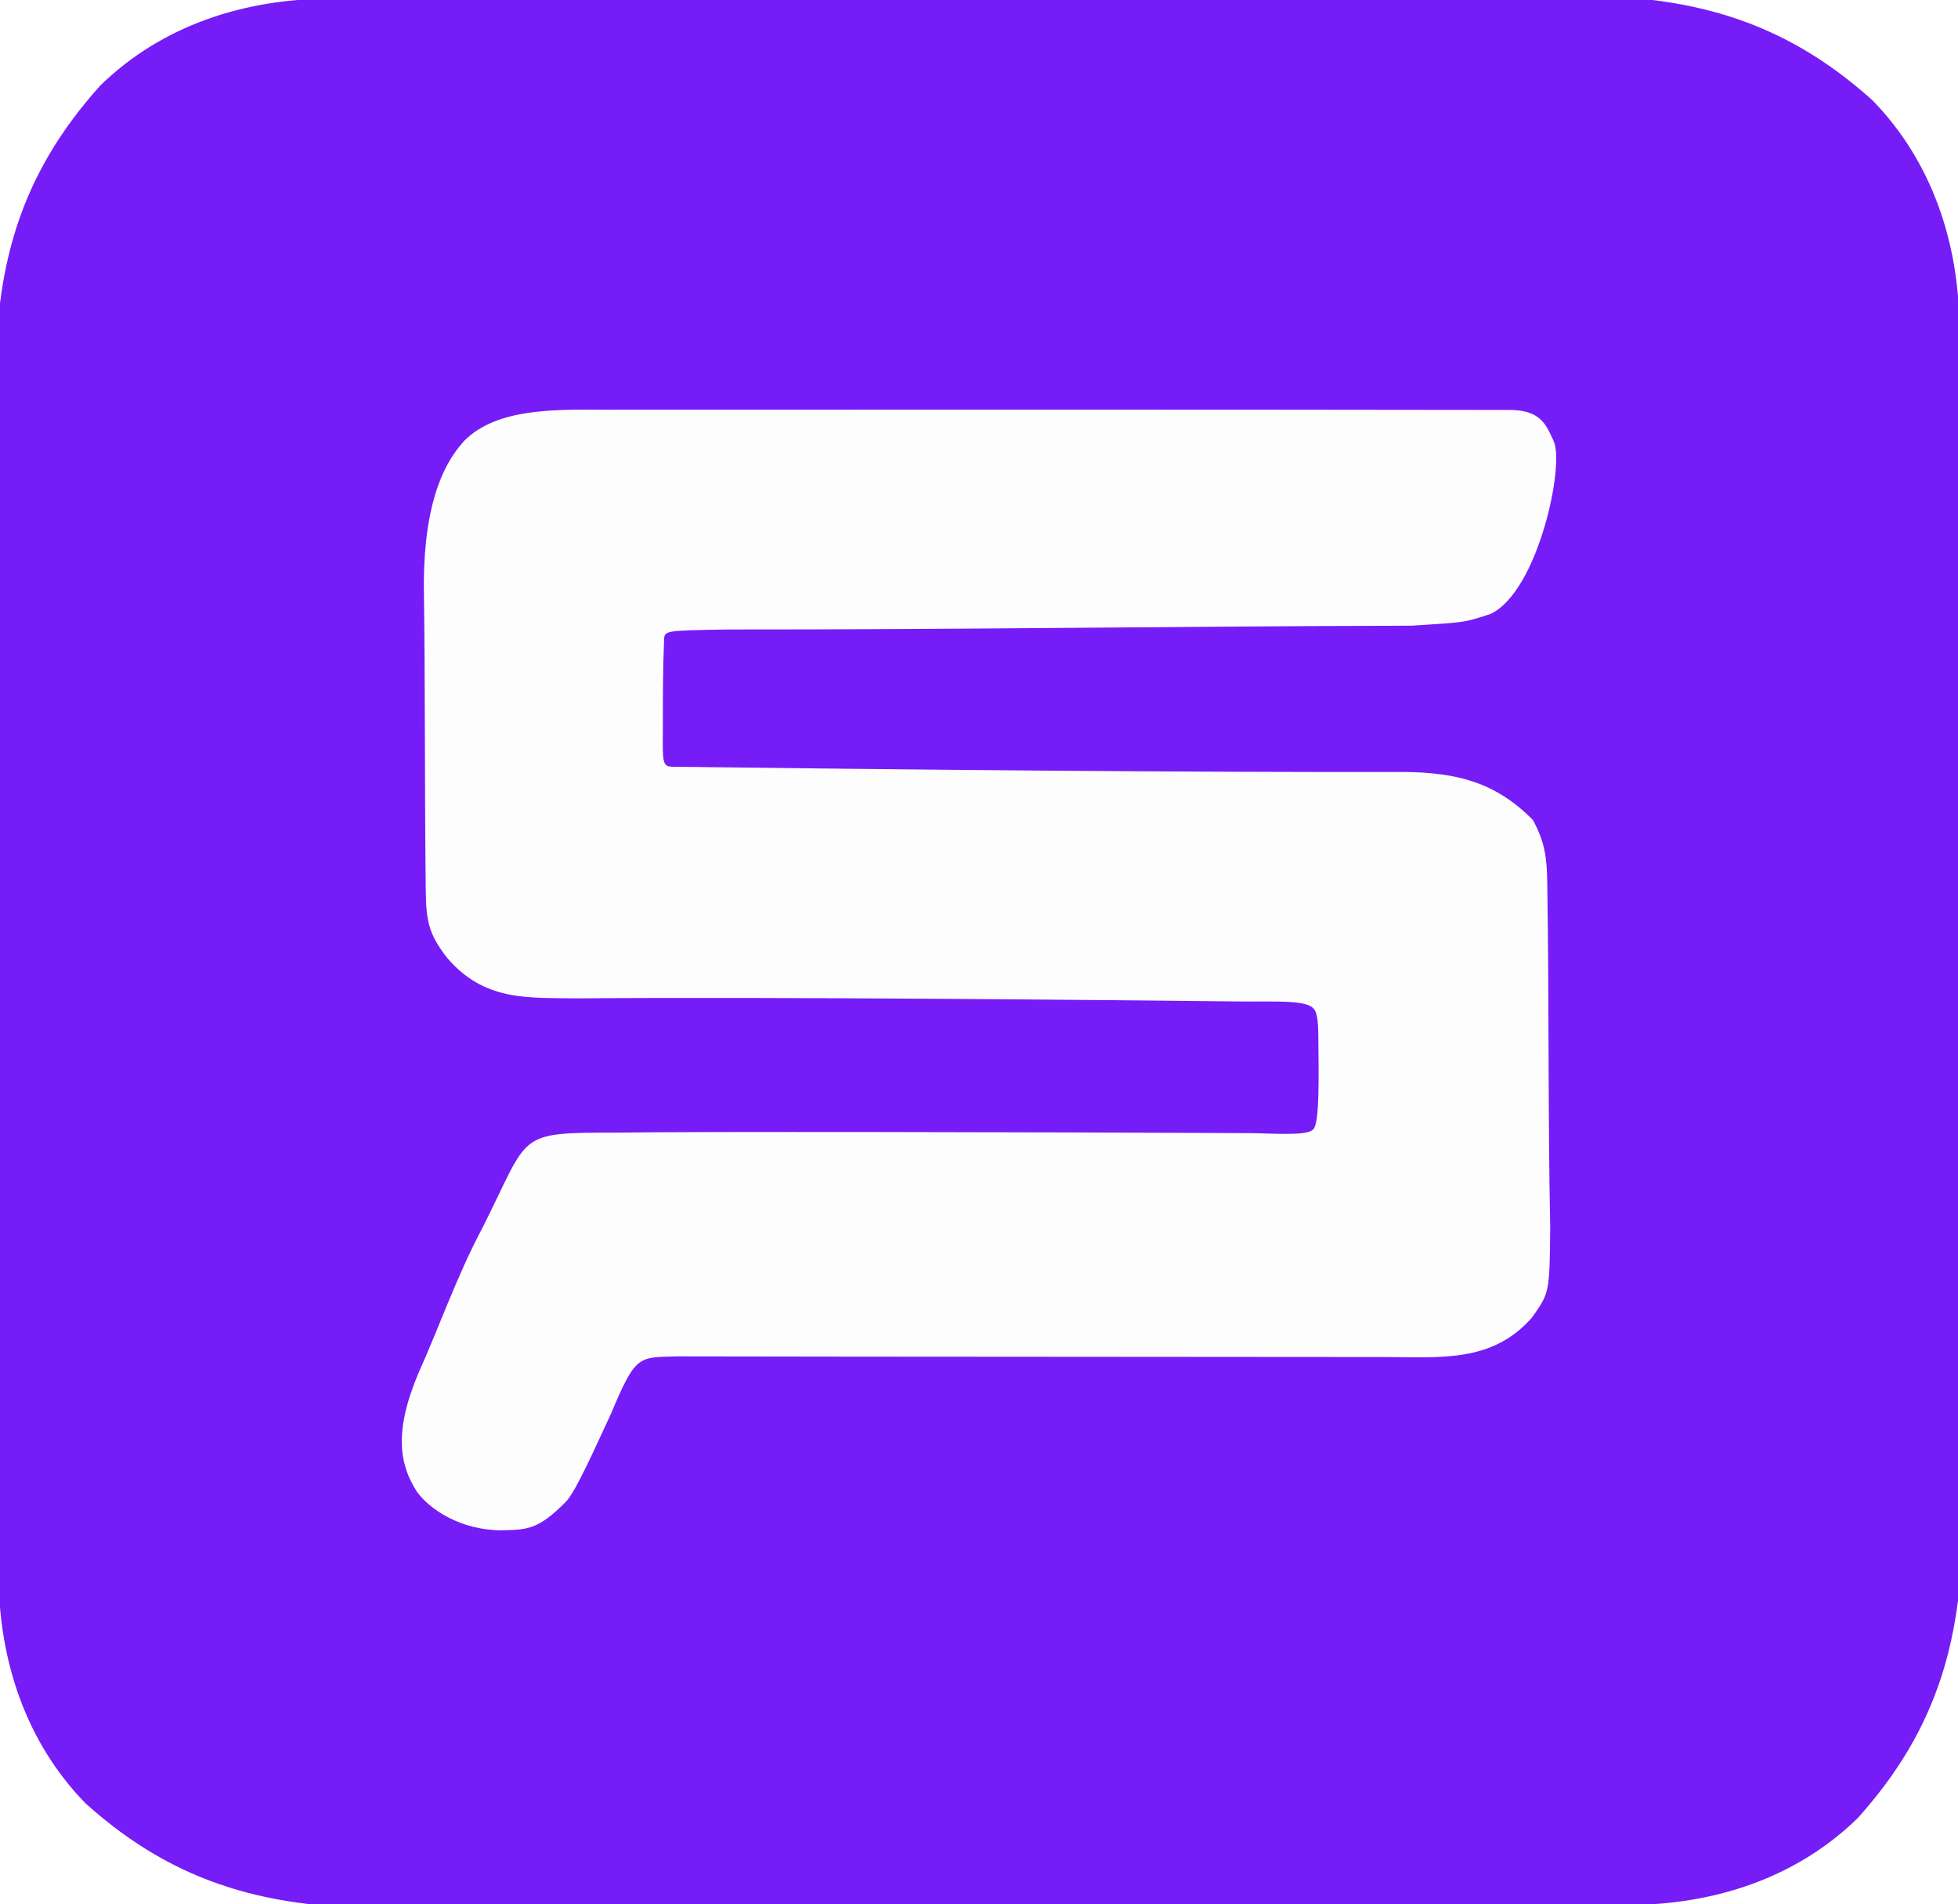
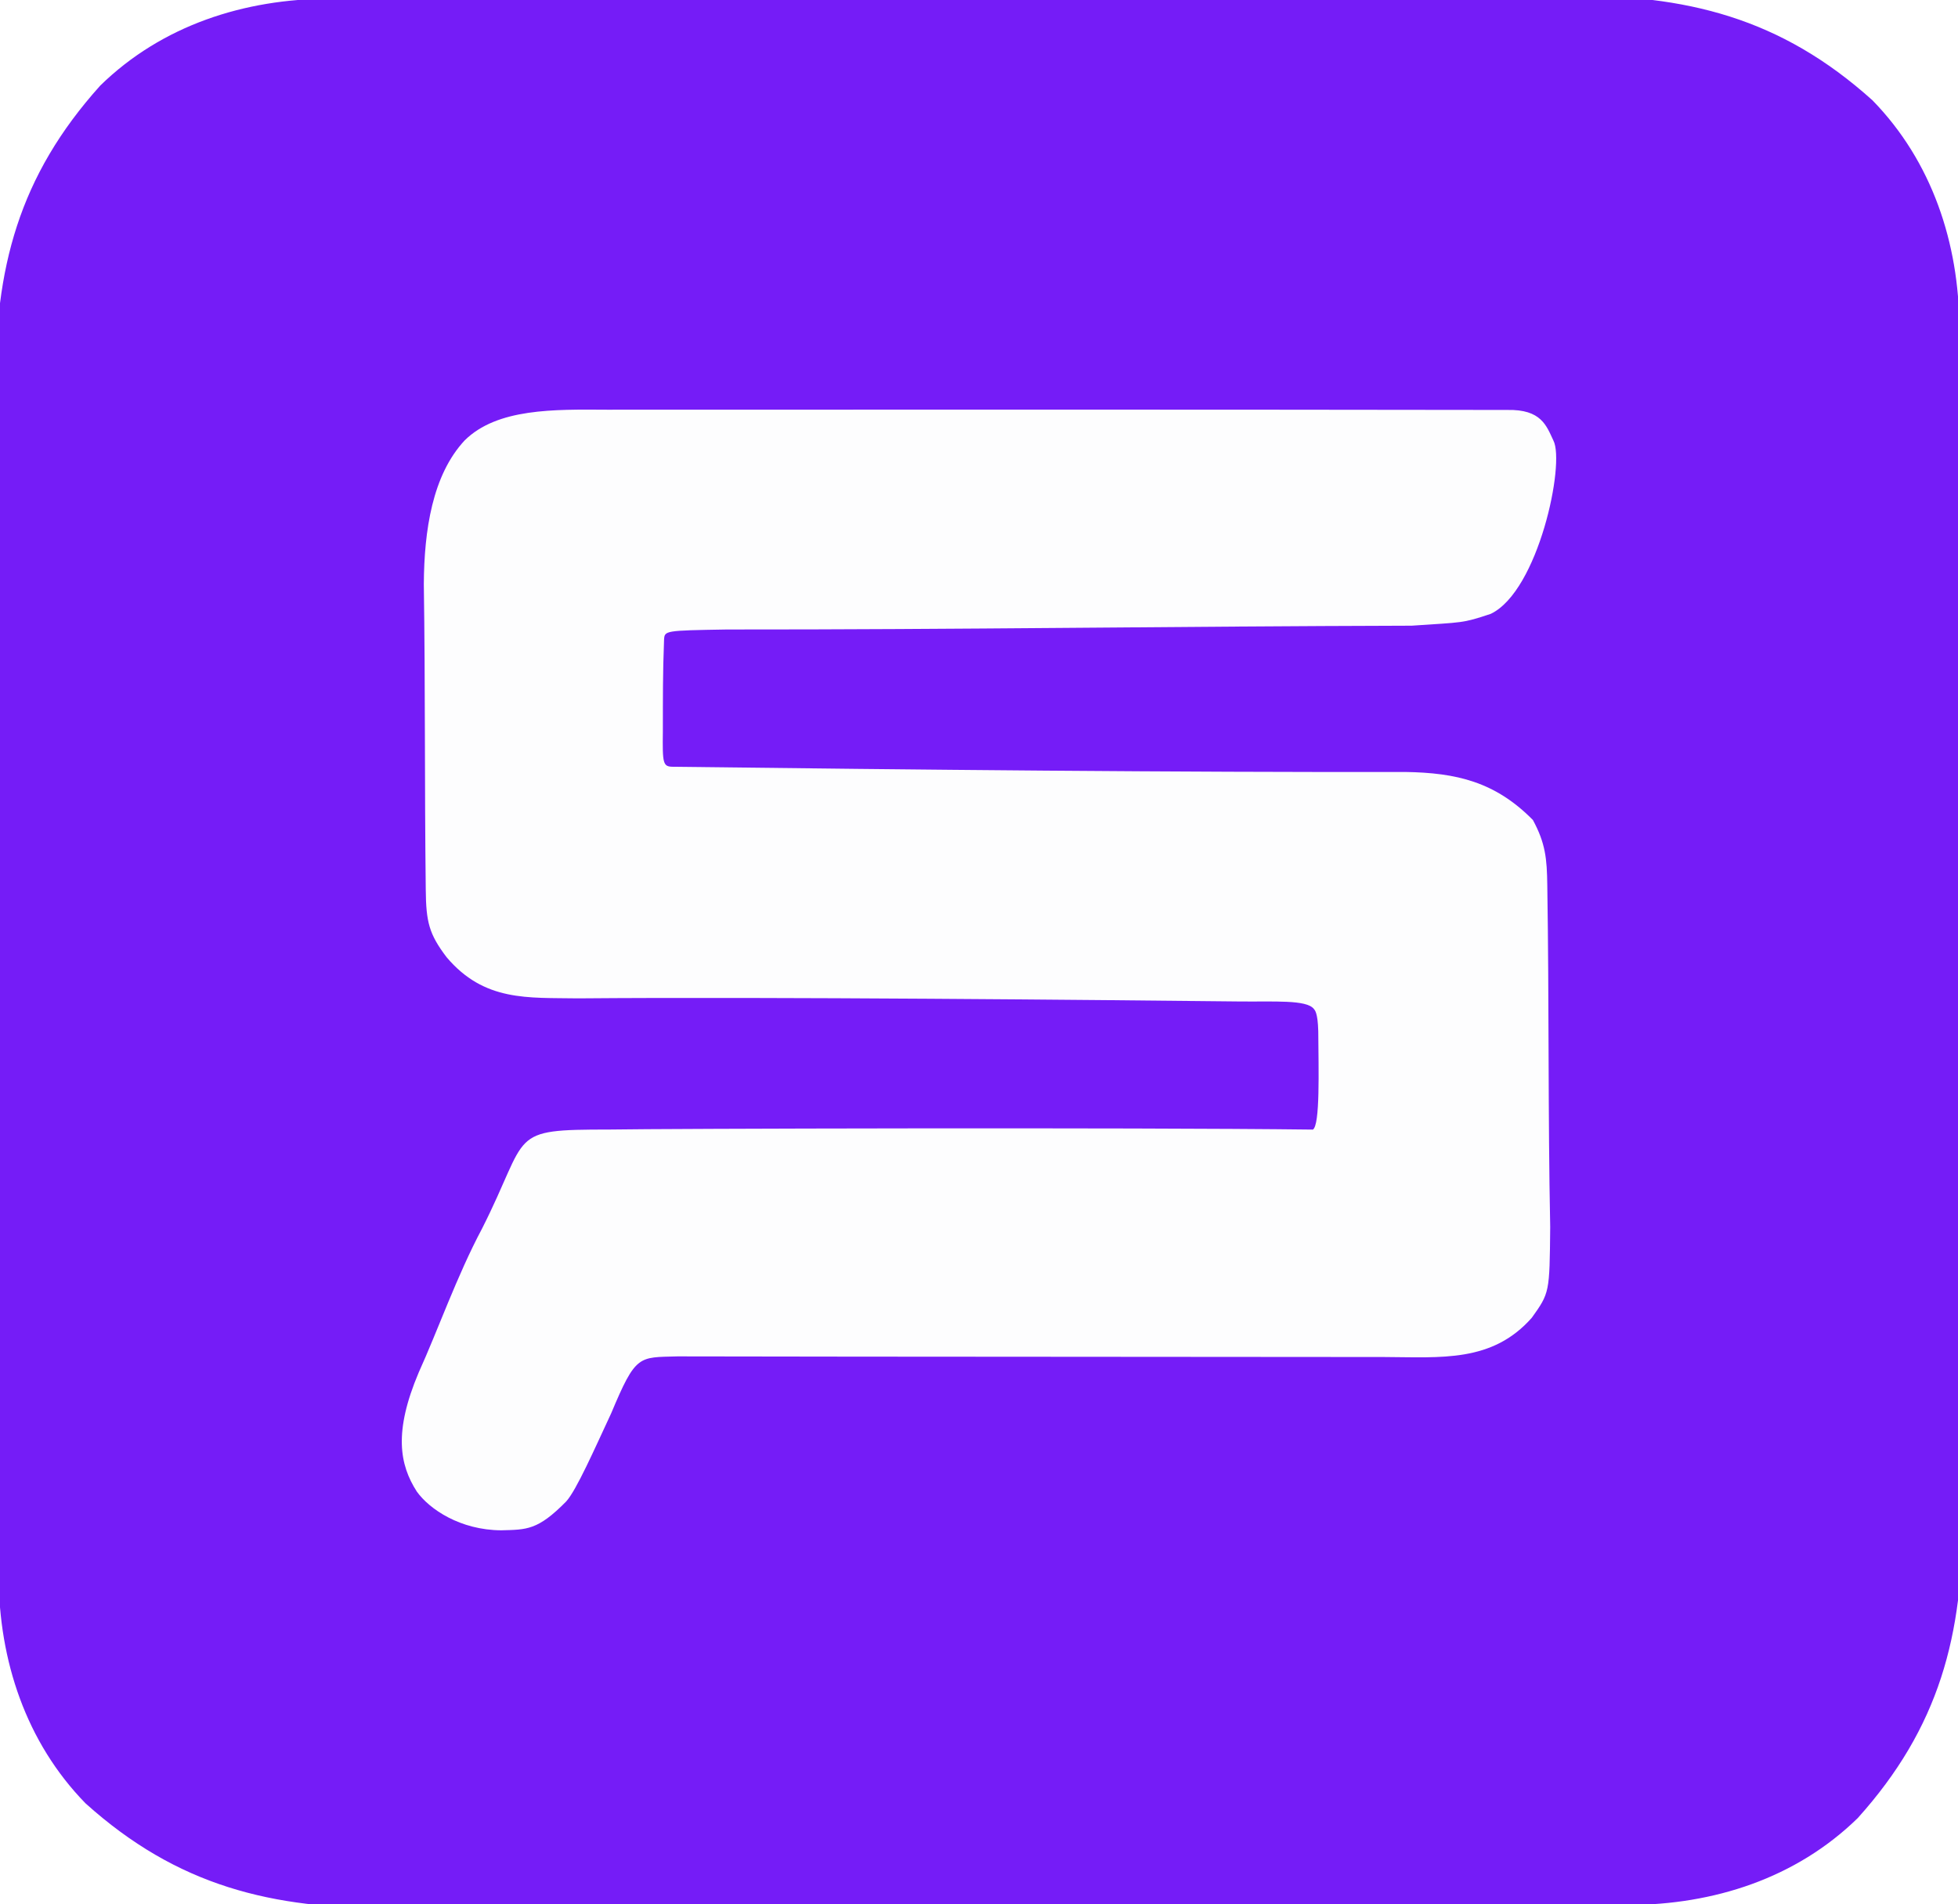
<svg xmlns="http://www.w3.org/2000/svg" version="1.1" width="216" height="210" id="svg8">
  <defs id="defs12" />
  <path d="m 0,0 c 45.811,-0.358 94.924,0.006 136.343,-0.343 13.373,-0.118 23.763,2.444 33.89,11.553 6.587,6.747 9.548,15.788 9.585,25.039 0.334,44.323 -0.068,87.855 0.343,131.035 0.121,13.259 -2.567,23.435 -11.553,33.426 -6.834,6.671 -15.916,9.549 -25.267,9.585 -46.118,0.334 -91.413,-0.067 -136.343,0.343 -13.373,0.118 -23.763,-2.444 -33.89,-11.553 -6.587,-6.747 -9.548,-15.787 -9.585,-25.039 -0.334,-44.323 0.068,-87.855 -0.343,-131.035 -0.121,-13.259 2.567,-23.435 11.553,-33.426 C -18.433,2.913 -9.351,0.035 0,0 Z" fill="#751cf7" transform="translate(36.32936,-0.147171)" id="path2" />
-   <path d="m 66.966,45.196 c 33.488,-0.017 66.115,-0.02 99.313,0.027 3.754,-0.079 4.316,1.737 5.089,3.378 1.302,2.531 -1.654,16.591 -6.907,19.113 -3.184,1.069 -3.06,0.92 -8.726,1.308 -26.24,0.069 -50.077,0.436 -75.56,0.42 -6.864,0.114 -6.862,0.119 -6.918,1.143 -0.147,3.645 -0.125,6.486 -0.133,10.094 -0.044,3.572 -0.003,3.901 1.133,3.906 26.527,0.324 55.885,0.621 80.743,0.574 5.692,0.085 9.949,1.088 14.104,5.297 1.389,2.565 1.55,4.275 1.588,7.185 0.206,13.095 0.072,25.242 0.321,37.704 -0.067,7.274 -0.067,7.274 -2.034,10.027 -4.374,4.95 -9.974,4.354 -16.325,4.326 -27.352,-0.037 -51.63,-0.017 -77.918,-0.069 -4.301,0.125 -4.578,-0.247 -7.313,6.278 -1.79,3.832 -3.844,8.52 -4.974,9.737 -3.13,3.179 -4.34,3.095 -7.165,3.171 -4.513,-0.028 -7.904,-2.321 -9.302,-4.273 -1.906,-2.968 -2.569,-6.576 0.209,-13.14 2.076,-4.561 4.228,-10.693 6.98,-15.857 5.37,-10.599 3.572,-10.599 14.937,-10.599 7.636,-0.133 46.628,-0.06 69.591,0.052 2.36,0.003 6.479,0.359 7.134,-0.388 0.8,-0.513 0.623,-6.473 0.592,-10.847 -0.054,-2.109 -0.391,-2.334 -0.499,-2.478 -0.82,-1.02 -4.381,-0.767 -8.182,-0.808 -15.247,-0.165 -51.686,-0.523 -72.981,-0.343 -5.503,-0.093 -10.338,0.391 -14.505,-4.55 -1.927,-2.544 -2.256,-3.873 -2.291,-7.436 -0.138,-11.712 -0.046,-22.576 -0.214,-33.721 0.04,-5.901 0.936,-12.008 4.504,-15.843 3.594,-3.556 9.876,-3.423 15.709,-3.388 z" fill="#fdfdfe" id="path4" />
+   <path d="m 66.966,45.196 c 33.488,-0.017 66.115,-0.02 99.313,0.027 3.754,-0.079 4.316,1.737 5.089,3.378 1.302,2.531 -1.654,16.591 -6.907,19.113 -3.184,1.069 -3.06,0.92 -8.726,1.308 -26.24,0.069 -50.077,0.436 -75.56,0.42 -6.864,0.114 -6.862,0.119 -6.918,1.143 -0.147,3.645 -0.125,6.486 -0.133,10.094 -0.044,3.572 -0.003,3.901 1.133,3.906 26.527,0.324 55.885,0.621 80.743,0.574 5.692,0.085 9.949,1.088 14.104,5.297 1.389,2.565 1.55,4.275 1.588,7.185 0.206,13.095 0.072,25.242 0.321,37.704 -0.067,7.274 -0.067,7.274 -2.034,10.027 -4.374,4.95 -9.974,4.354 -16.325,4.326 -27.352,-0.037 -51.63,-0.017 -77.918,-0.069 -4.301,0.125 -4.578,-0.247 -7.313,6.278 -1.79,3.832 -3.844,8.52 -4.974,9.737 -3.13,3.179 -4.34,3.095 -7.165,3.171 -4.513,-0.028 -7.904,-2.321 -9.302,-4.273 -1.906,-2.968 -2.569,-6.576 0.209,-13.14 2.076,-4.561 4.228,-10.693 6.98,-15.857 5.37,-10.599 2.685,-10.94 14.051,-10.94 5.704,-0.102 57.357,-0.244 77.612,0.005 0.8,-0.513 0.623,-6.473 0.592,-10.847 -0.054,-2.109 -0.391,-2.334 -0.499,-2.478 -0.82,-1.02 -4.381,-0.767 -8.182,-0.808 -15.247,-0.165 -51.686,-0.523 -72.981,-0.343 -5.503,-0.093 -10.338,0.391 -14.505,-4.55 -1.927,-2.544 -2.256,-3.873 -2.291,-7.436 -0.138,-11.712 -0.046,-22.576 -0.214,-33.721 0.04,-5.901 0.936,-12.008 4.504,-15.843 3.594,-3.556 9.876,-3.423 15.709,-3.388 z" fill="#fdfdfe" id="path4" />
</svg>
